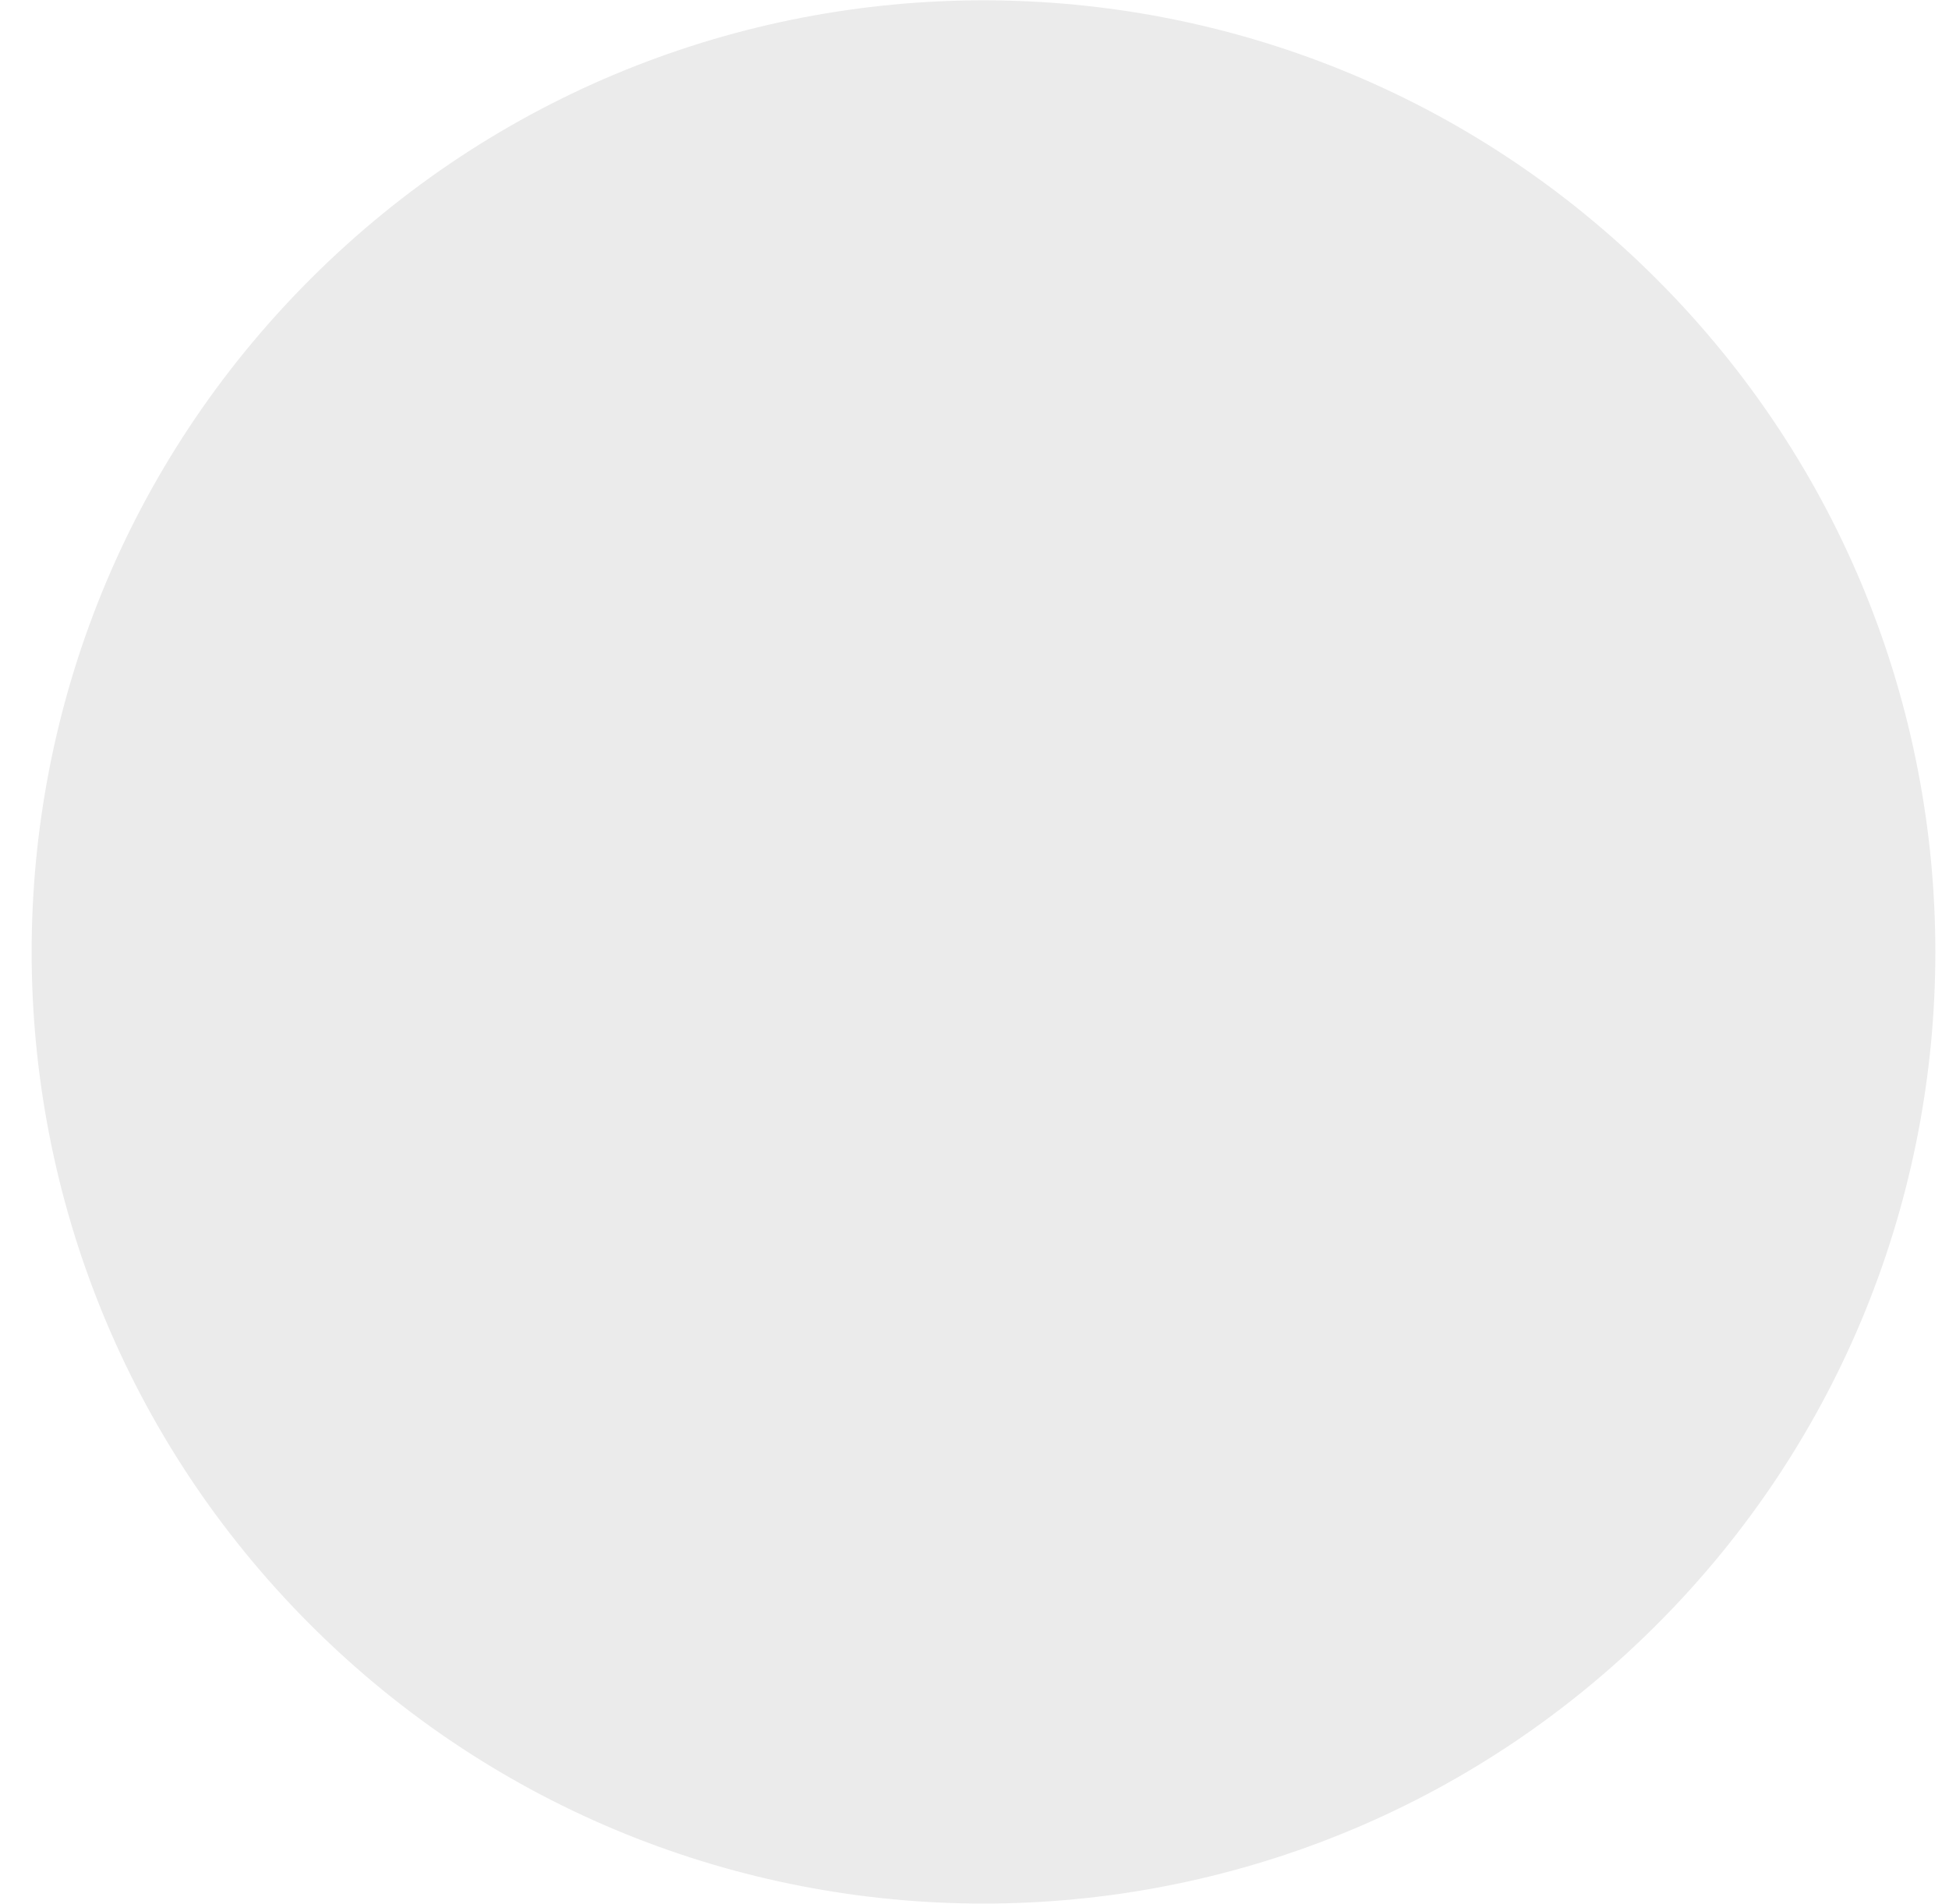
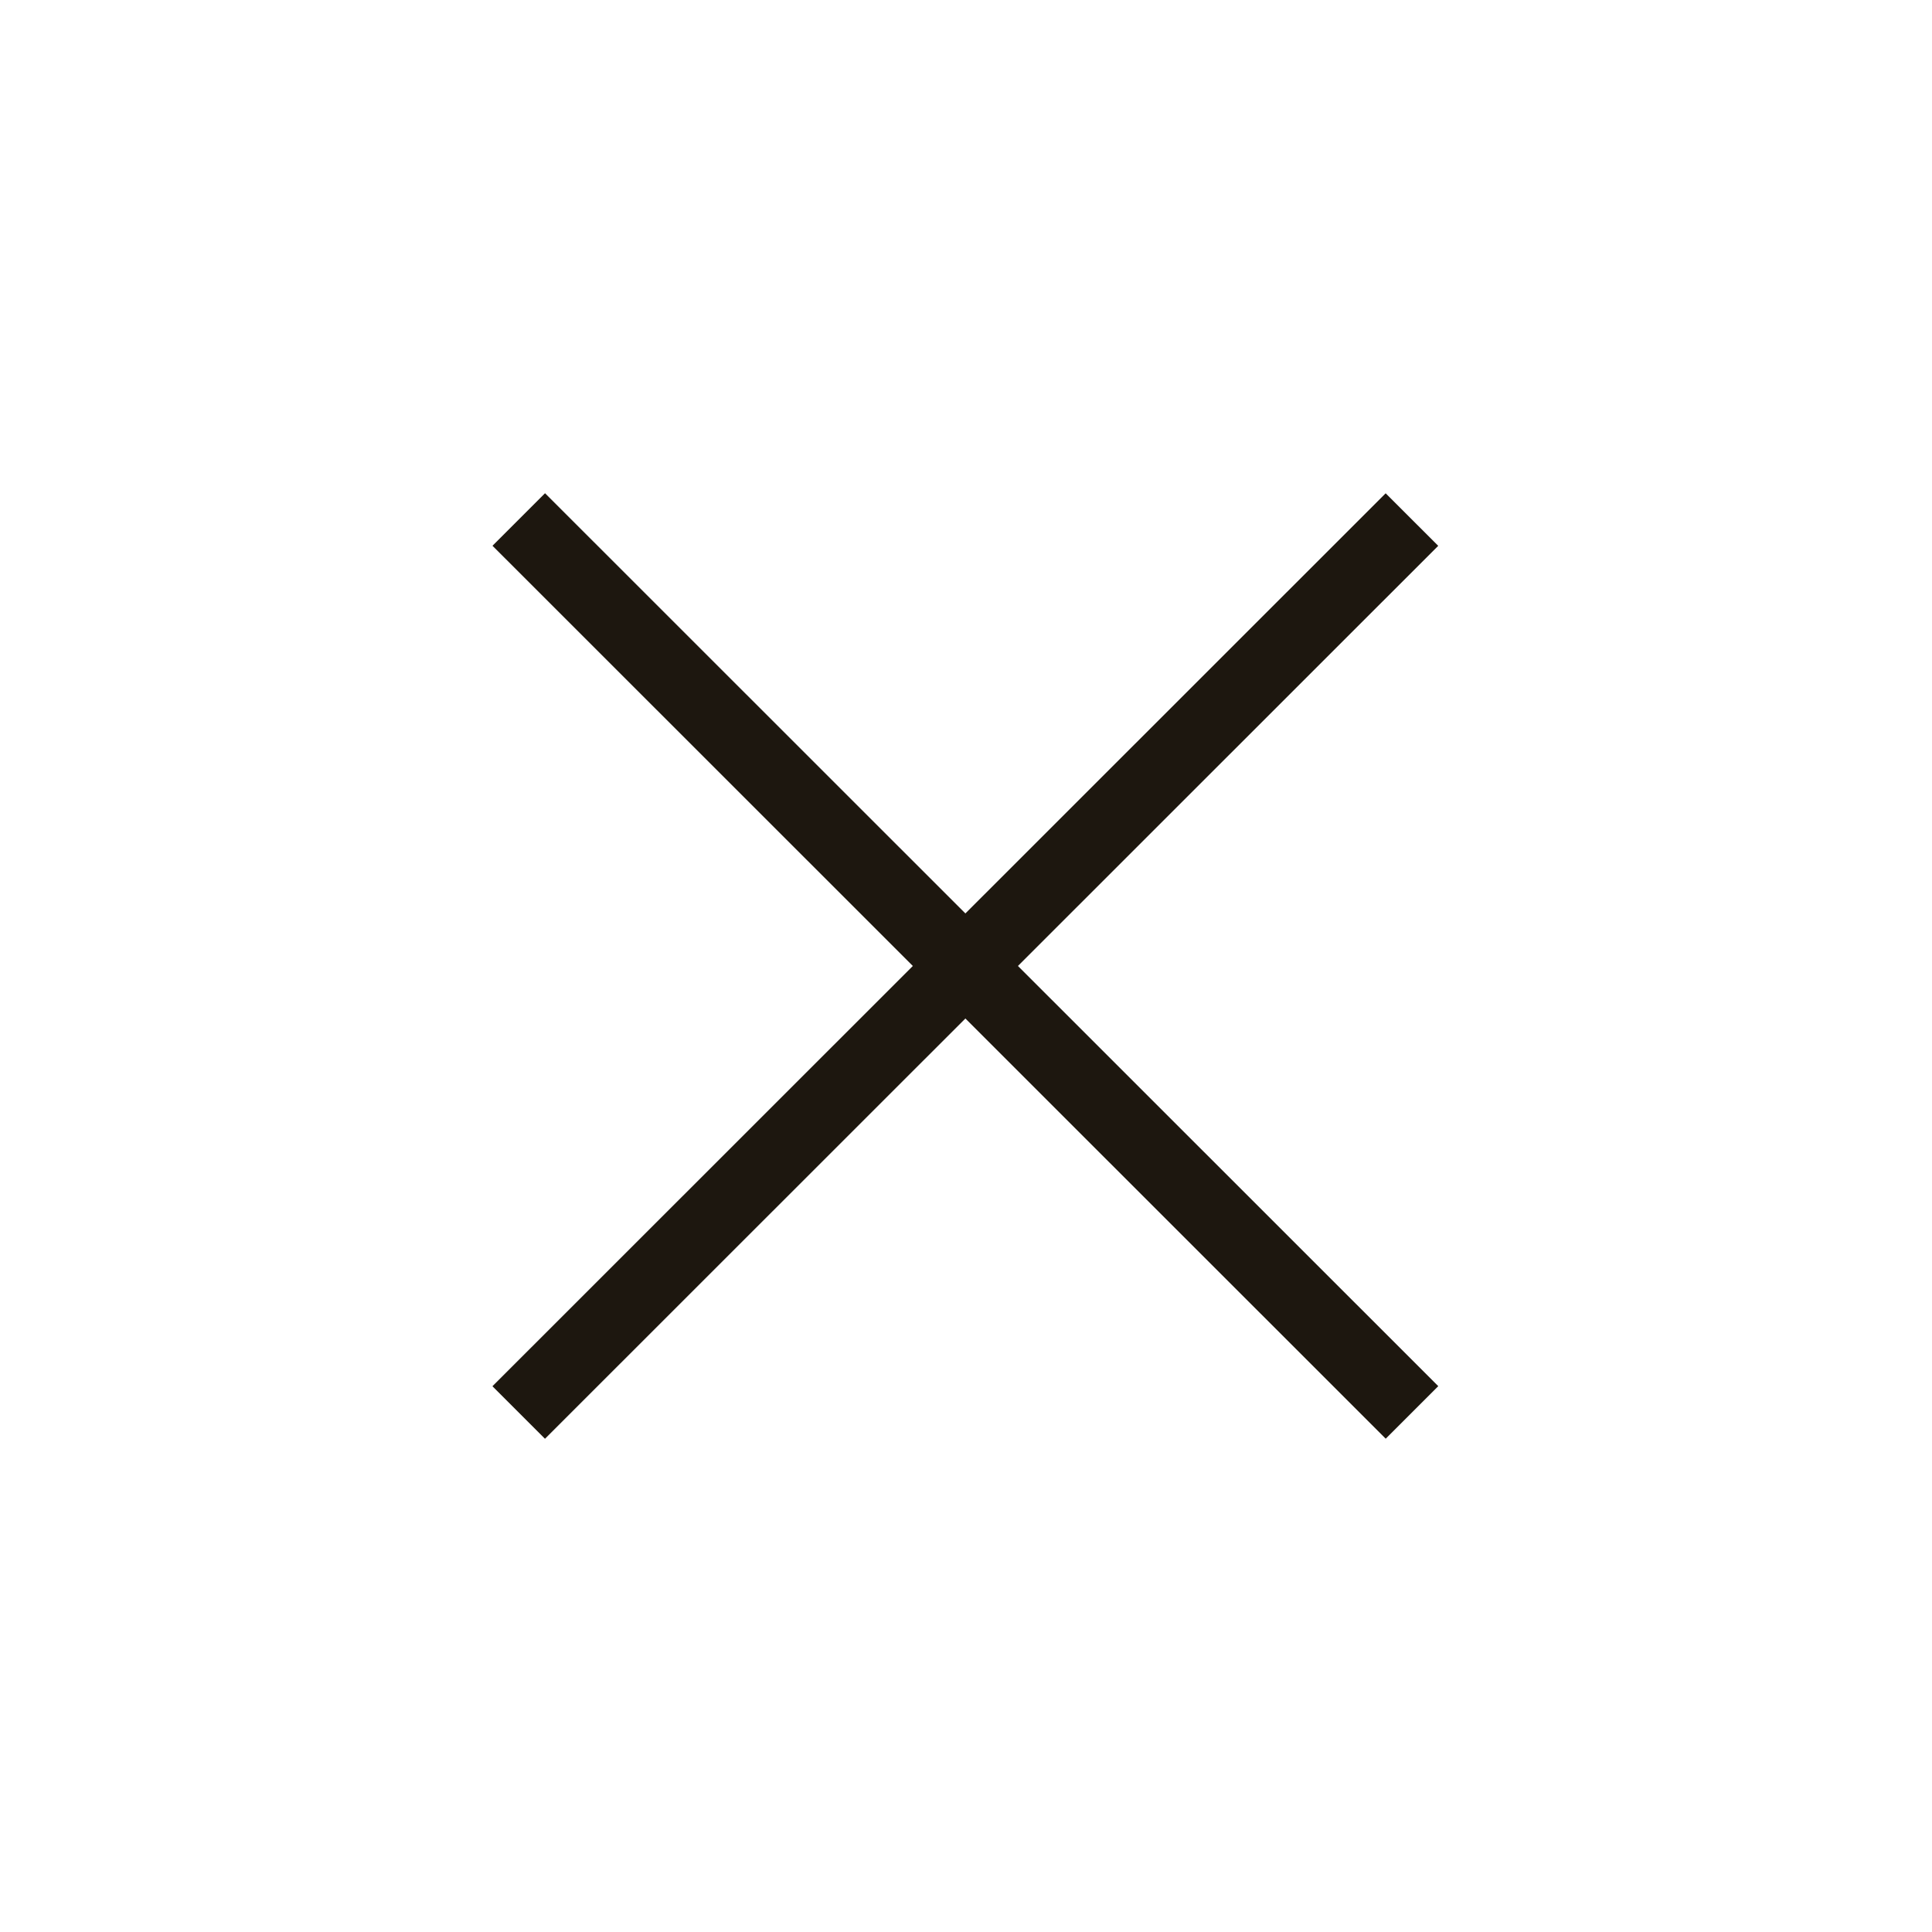
- <svg xmlns="http://www.w3.org/2000/svg" width="43" height="42" viewBox="0 0 43 42" fill="none">
-   <rect width="41.993" height="41.993" rx="20.996" transform="matrix(0.707227 -0.706987 0.707227 0.706987 -8 21)" fill="#EBEBEB" />
+ <svg xmlns="http://www.w3.org/2000/svg" width="26" height="26" viewBox="0 0 26 26" fill="none">
+   <rect width="16.997" height="1" transform="matrix(0.707227 -0.706987 0.707227 0.706987 6.62695 18.6553)" fill="#1D170F" />
+   <rect width="16.997" height="1" transform="matrix(-0.707227 -0.706987 0.707227 -0.706987 18.6484 19.3613)" fill="#1D170F" />
</svg>
